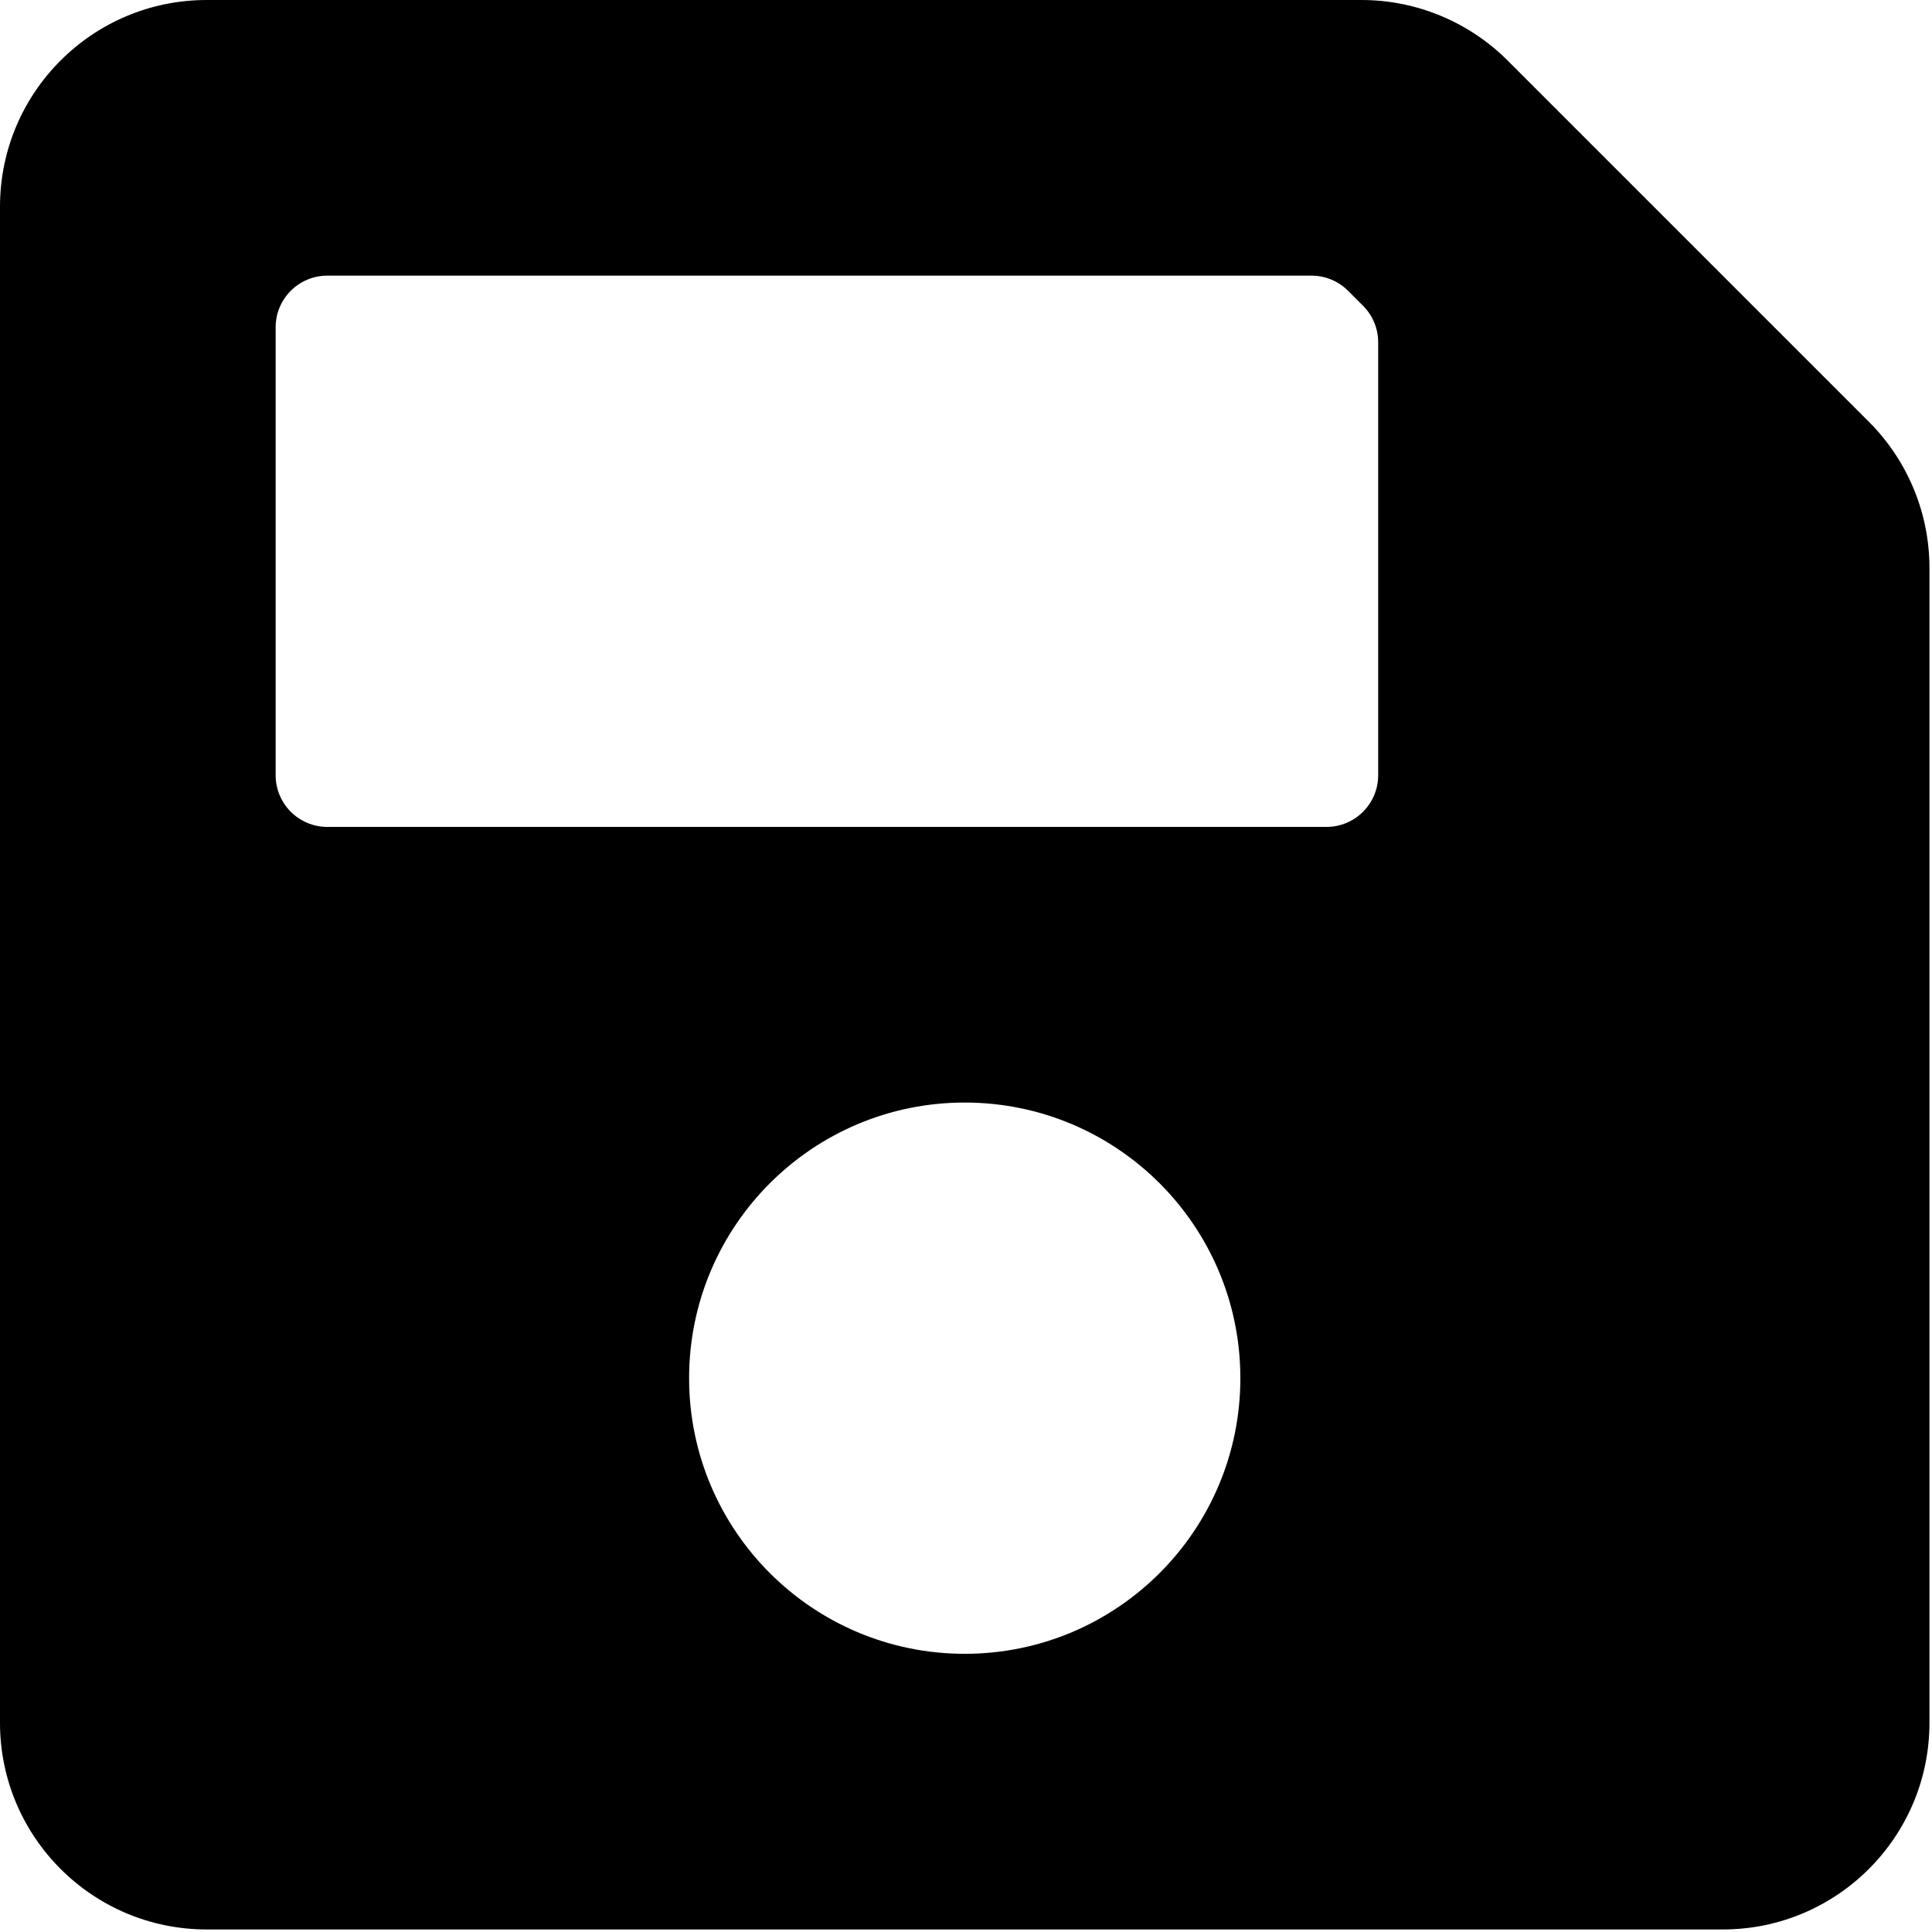
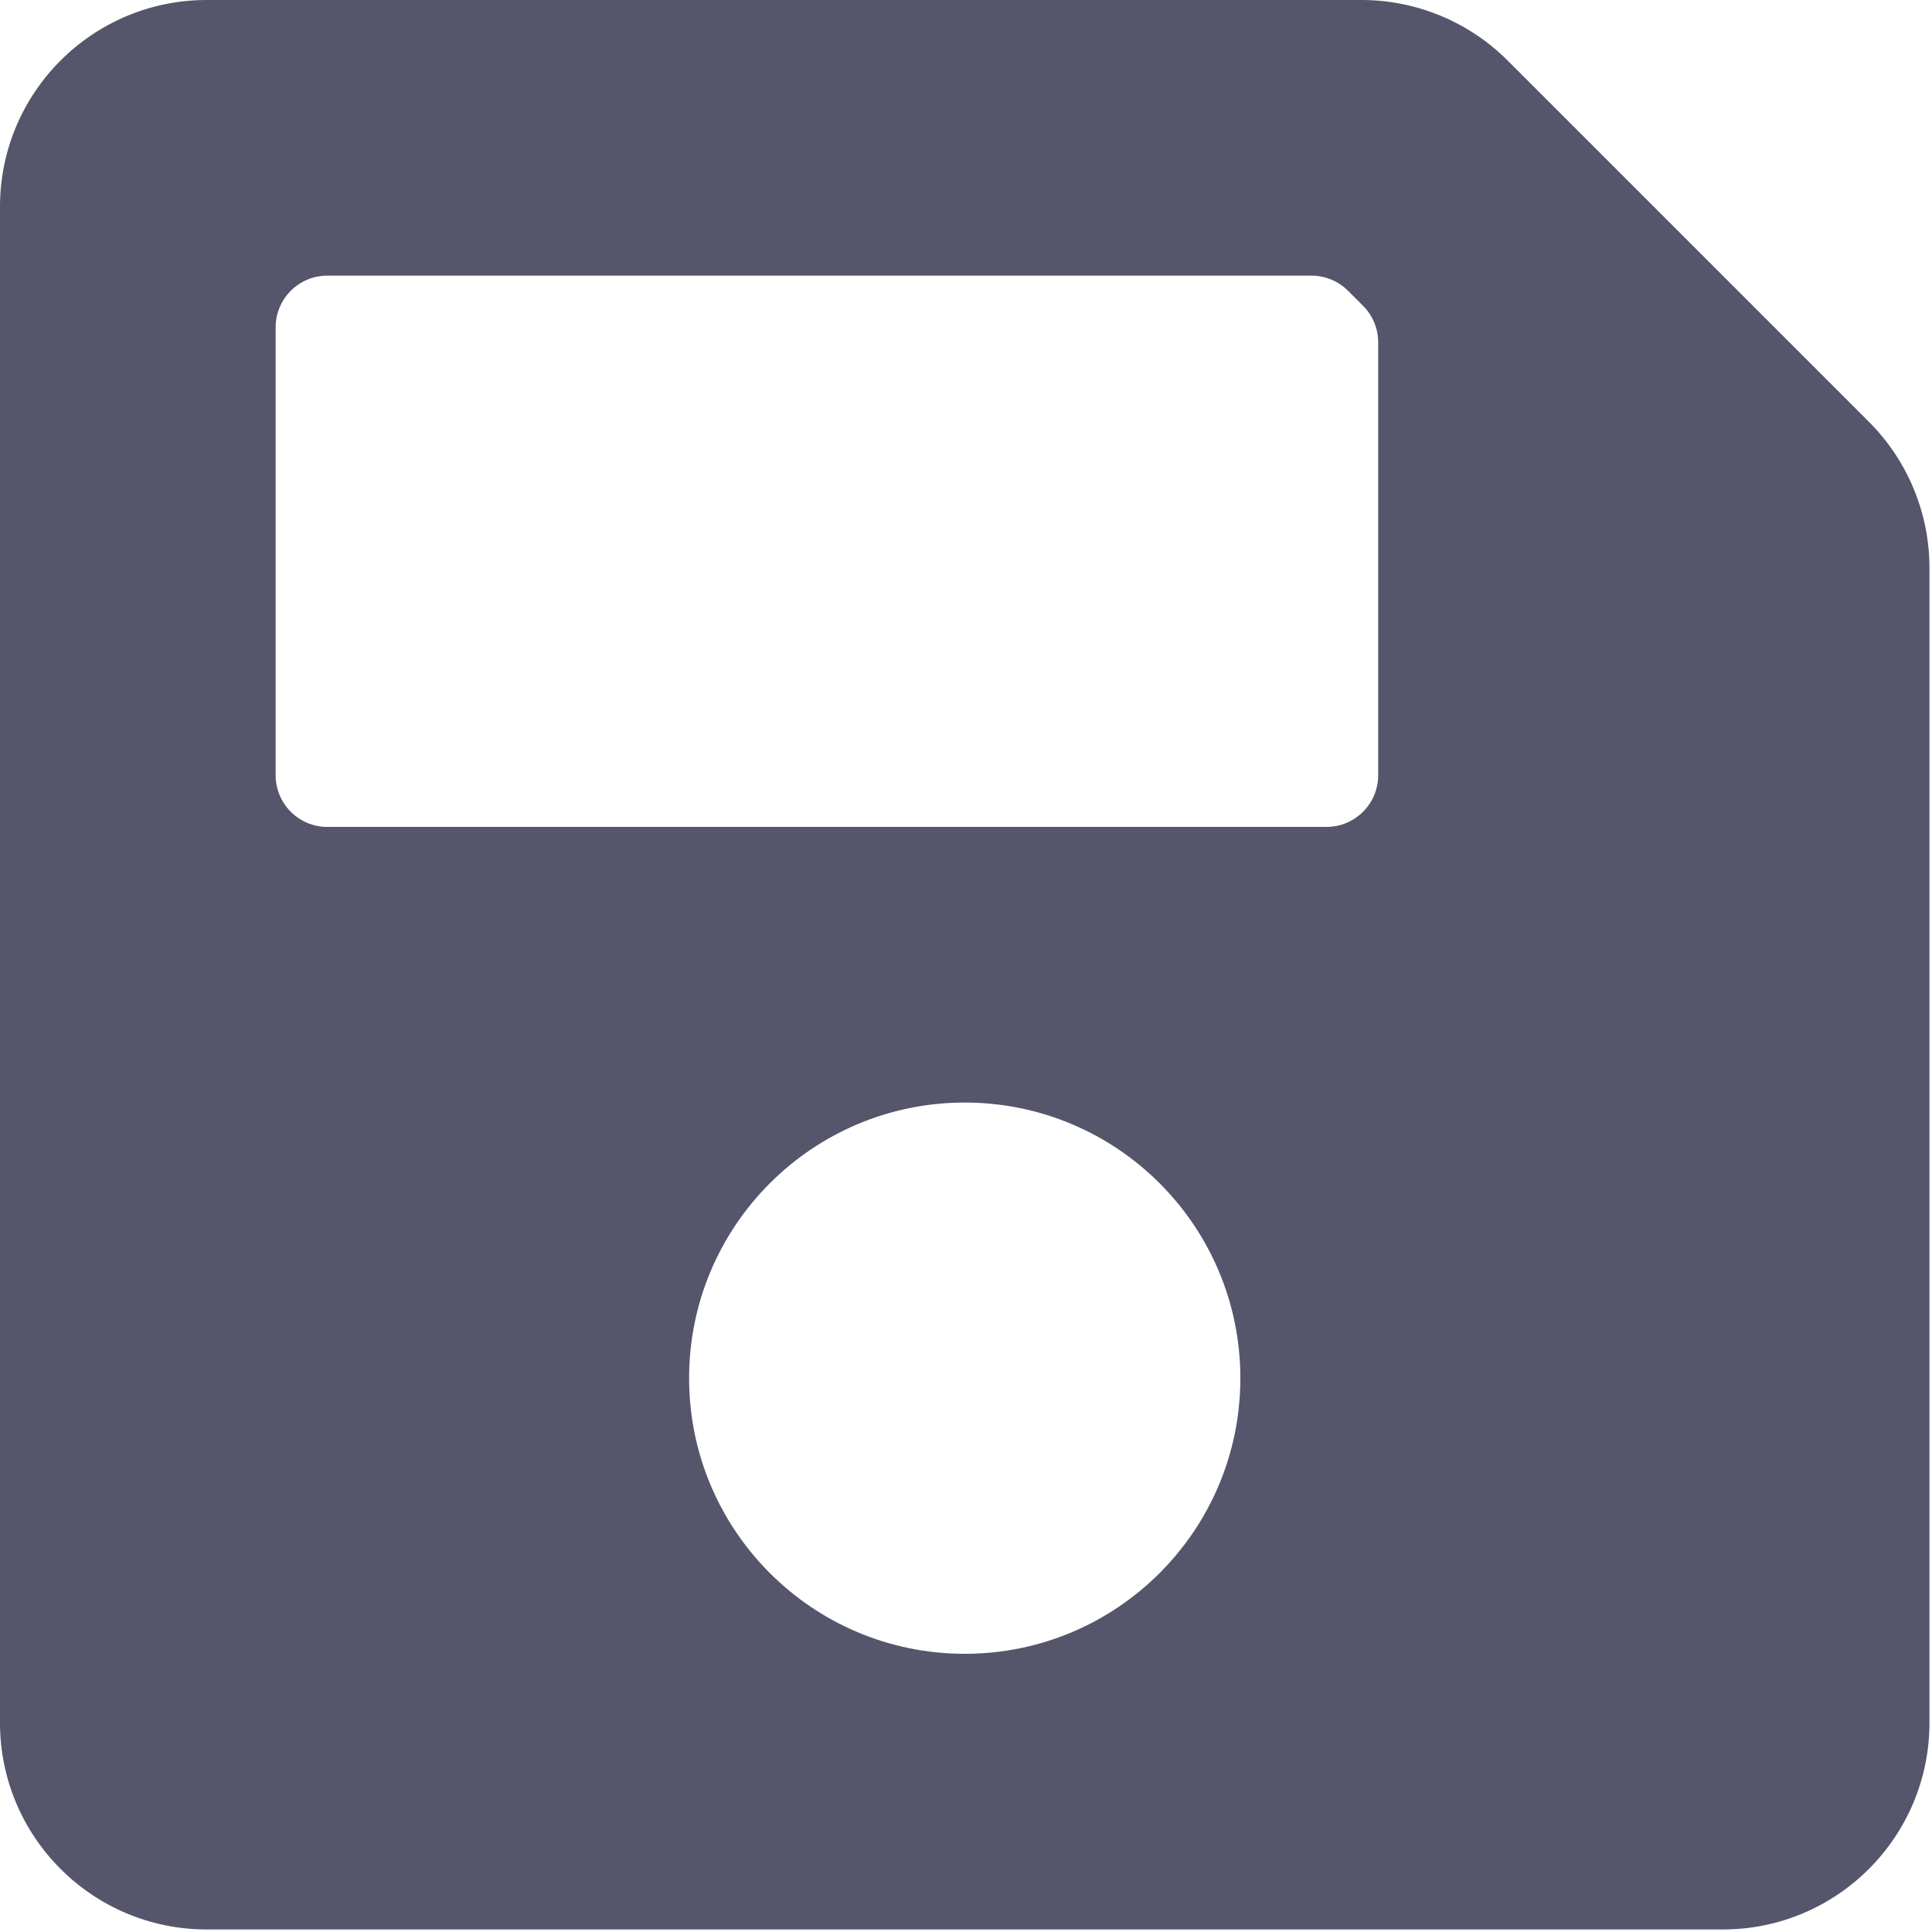
<svg xmlns="http://www.w3.org/2000/svg" version="1.1" viewBox="0 0 128 128">
-   <style type="text/css">.Line{fill:#000000;}</style>
-   <path class="Line" d="m123.82 27.946-23.935-23.935a13.696 13.696 0 0 0-9.685-4.011h-76.504c-7.564 0-13.696 6.132-13.696 13.696v100.44c0 7.564 6.132 13.696 13.696 13.696h100.44c7.564 0 13.696-6.132 13.696-13.696v-76.504a13.696 13.696 0 0 0-4.011-9.685zm-59.904 81.623c-10.085 0-18.261-8.176-18.261-18.261 0-10.085 8.176-18.261 18.261-18.261s18.261 8.176 18.261 18.261c0 10.085-8.176 18.261-18.261 18.261zm27.392-86.89v28.682c0 1.891-1.533 3.424-3.424 3.424h-66.198c-1.891 0-3.424-1.533-3.424-3.424v-29.675c0-1.891 1.533-3.424 3.424-3.424h65.205c0.908 0 1.779 0.361 2.421 1.003l0.993 0.993a3.423 3.423 0 0 1 1.003 2.421z" />
+   <style type="text/css">.Back{fill:#000022;fill-opacity:.667;}</style>
+   <path class="Back" d="m123.82 27.946-23.935-23.935a13.696 13.696 0 0 0-9.685-4.011h-76.504c-7.564 0-13.696 6.132-13.696 13.696v100.44c0 7.564 6.132 13.696 13.696 13.696h100.44c7.564 0 13.696-6.132 13.696-13.696v-76.504a13.696 13.696 0 0 0-4.011-9.685zm-59.904 81.623c-10.085 0-18.261-8.176-18.261-18.261 0-10.085 8.176-18.261 18.261-18.261s18.261 8.176 18.261 18.261c0 10.085-8.176 18.261-18.261 18.261zm27.392-86.89v28.682c0 1.891-1.533 3.424-3.424 3.424h-66.198c-1.891 0-3.424-1.533-3.424-3.424v-29.675c0-1.891 1.533-3.424 3.424-3.424h65.205c0.908 0 1.779 0.361 2.421 1.003l0.993 0.993a3.423 3.423 0 0 1 1.003 2.421z" />
</svg>
